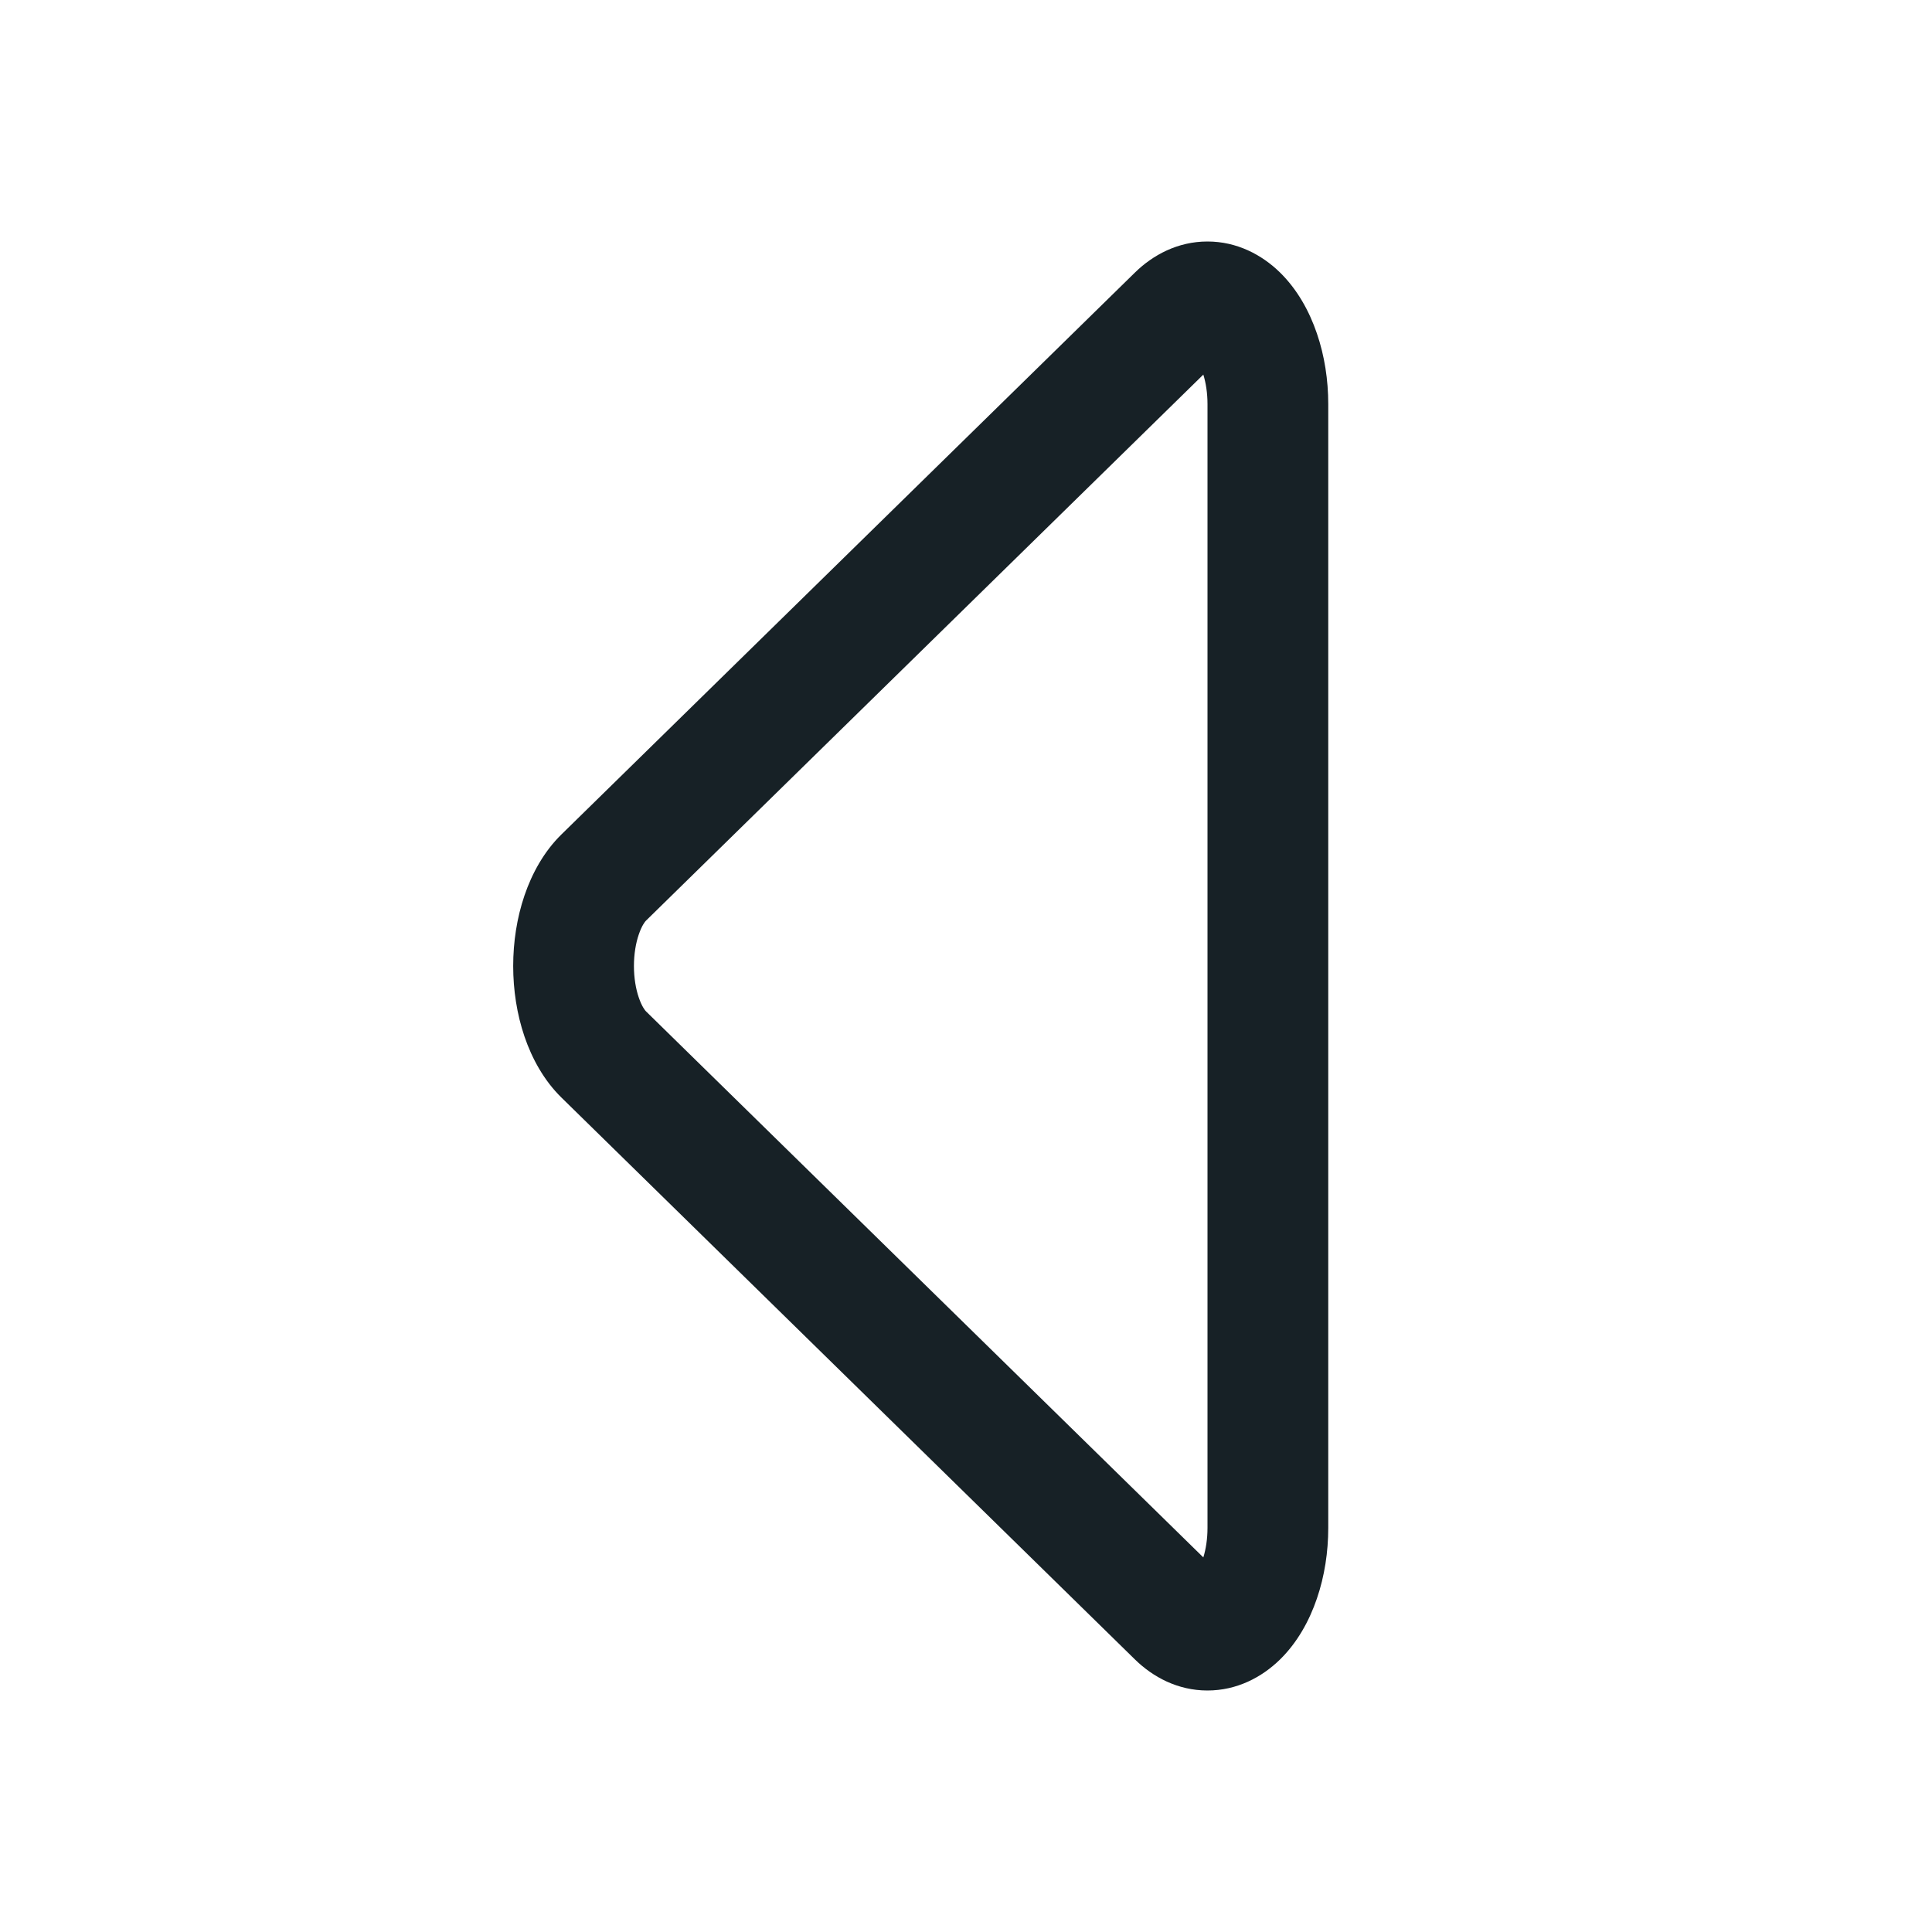
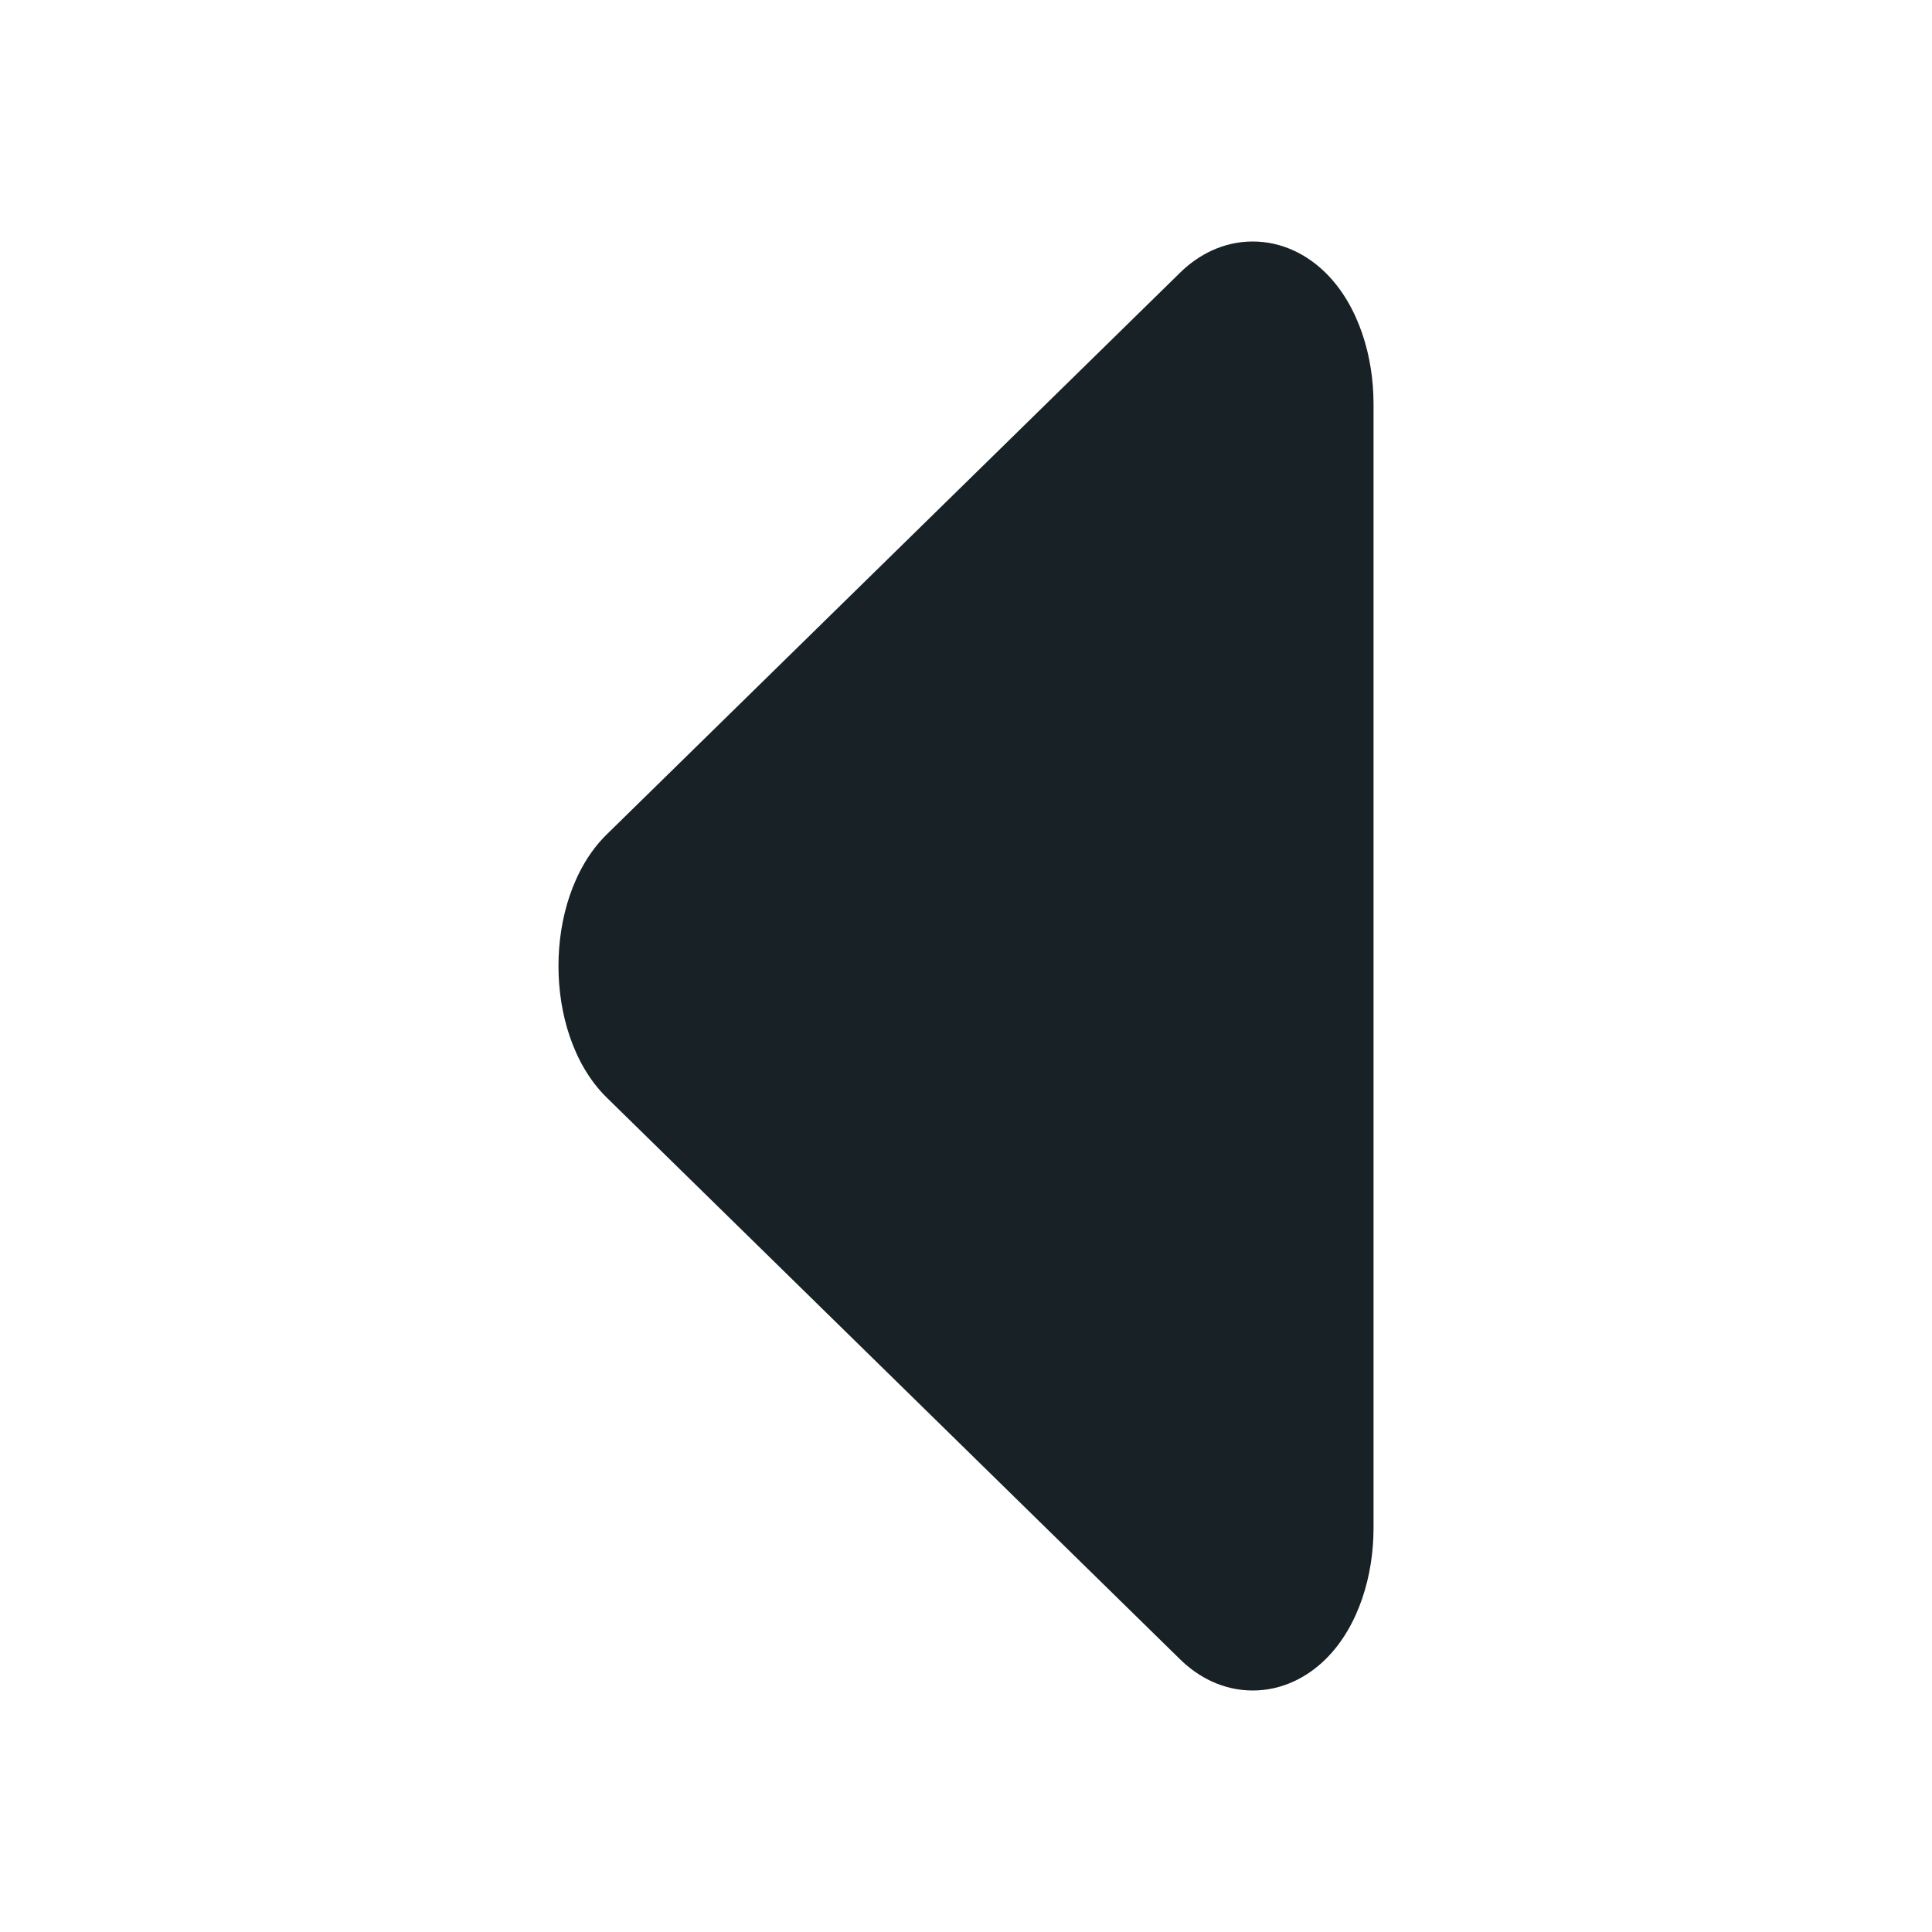
<svg xmlns="http://www.w3.org/2000/svg" width="64" height="64" viewBox="0 0 64 64" fill="none">
-   <path fill-rule="evenodd" clip-rule="evenodd" d="M17.374 29.664C17.122 30.404 17 31.207 17 32C17 32.793 17.122 33.596 17.374 34.336C17.623 35.066 18.018 35.79 18.599 36.359L37.598 54.973C38.191 55.554 39.015 55.999 39.995 56C40.976 56.001 41.801 55.559 42.396 54.979C42.979 54.41 43.375 53.685 43.624 52.954C43.878 52.213 44 51.409 44 50.615V13.385C44 12.591 43.878 11.787 43.624 11.046C43.375 10.315 42.979 9.59 42.396 9.021C41.801 8.441 40.976 7.999 39.995 8C39.015 8.001 38.191 8.446 37.598 9.027L18.599 27.641C18.018 28.21 17.623 28.934 17.374 29.664ZM21 32C21 31.605 21.062 31.242 21.161 30.954C21.262 30.656 21.371 30.525 21.398 30.499L39.862 12.409C39.947 12.685 40 13.022 40 13.385V50.615C40 50.978 39.947 51.315 39.862 51.591L21.398 33.501C21.371 33.475 21.262 33.344 21.161 33.046C21.062 32.758 21 32.395 21 32Z" fill="#172126" />
+   <path d="M18.5 32C18.5 31.207 18.622 30.404 18.874 29.664C19.123 28.934 19.518 28.21 20.099 27.641L39.098 9.027C39.691 8.446 40.515 8.001 41.495 8C42.476 7.999 43.301 8.441 43.896 9.021C44.479 9.59 44.875 10.315 45.124 11.046C45.378 11.787 45.5 12.591 45.5 13.385V50.615C45.5 51.409 45.378 52.213 45.124 52.954C44.875 53.685 44.479 54.41 43.896 54.979C43.301 55.559 42.476 56.001 41.495 56C40.515 55.999 39.691 55.554 39.098 54.973L20.099 36.359C19.518 35.79 19.123 35.066 18.874 34.336C18.622 33.596 18.5 32.793 18.5 32Z" fill="#172126" />
</svg>
